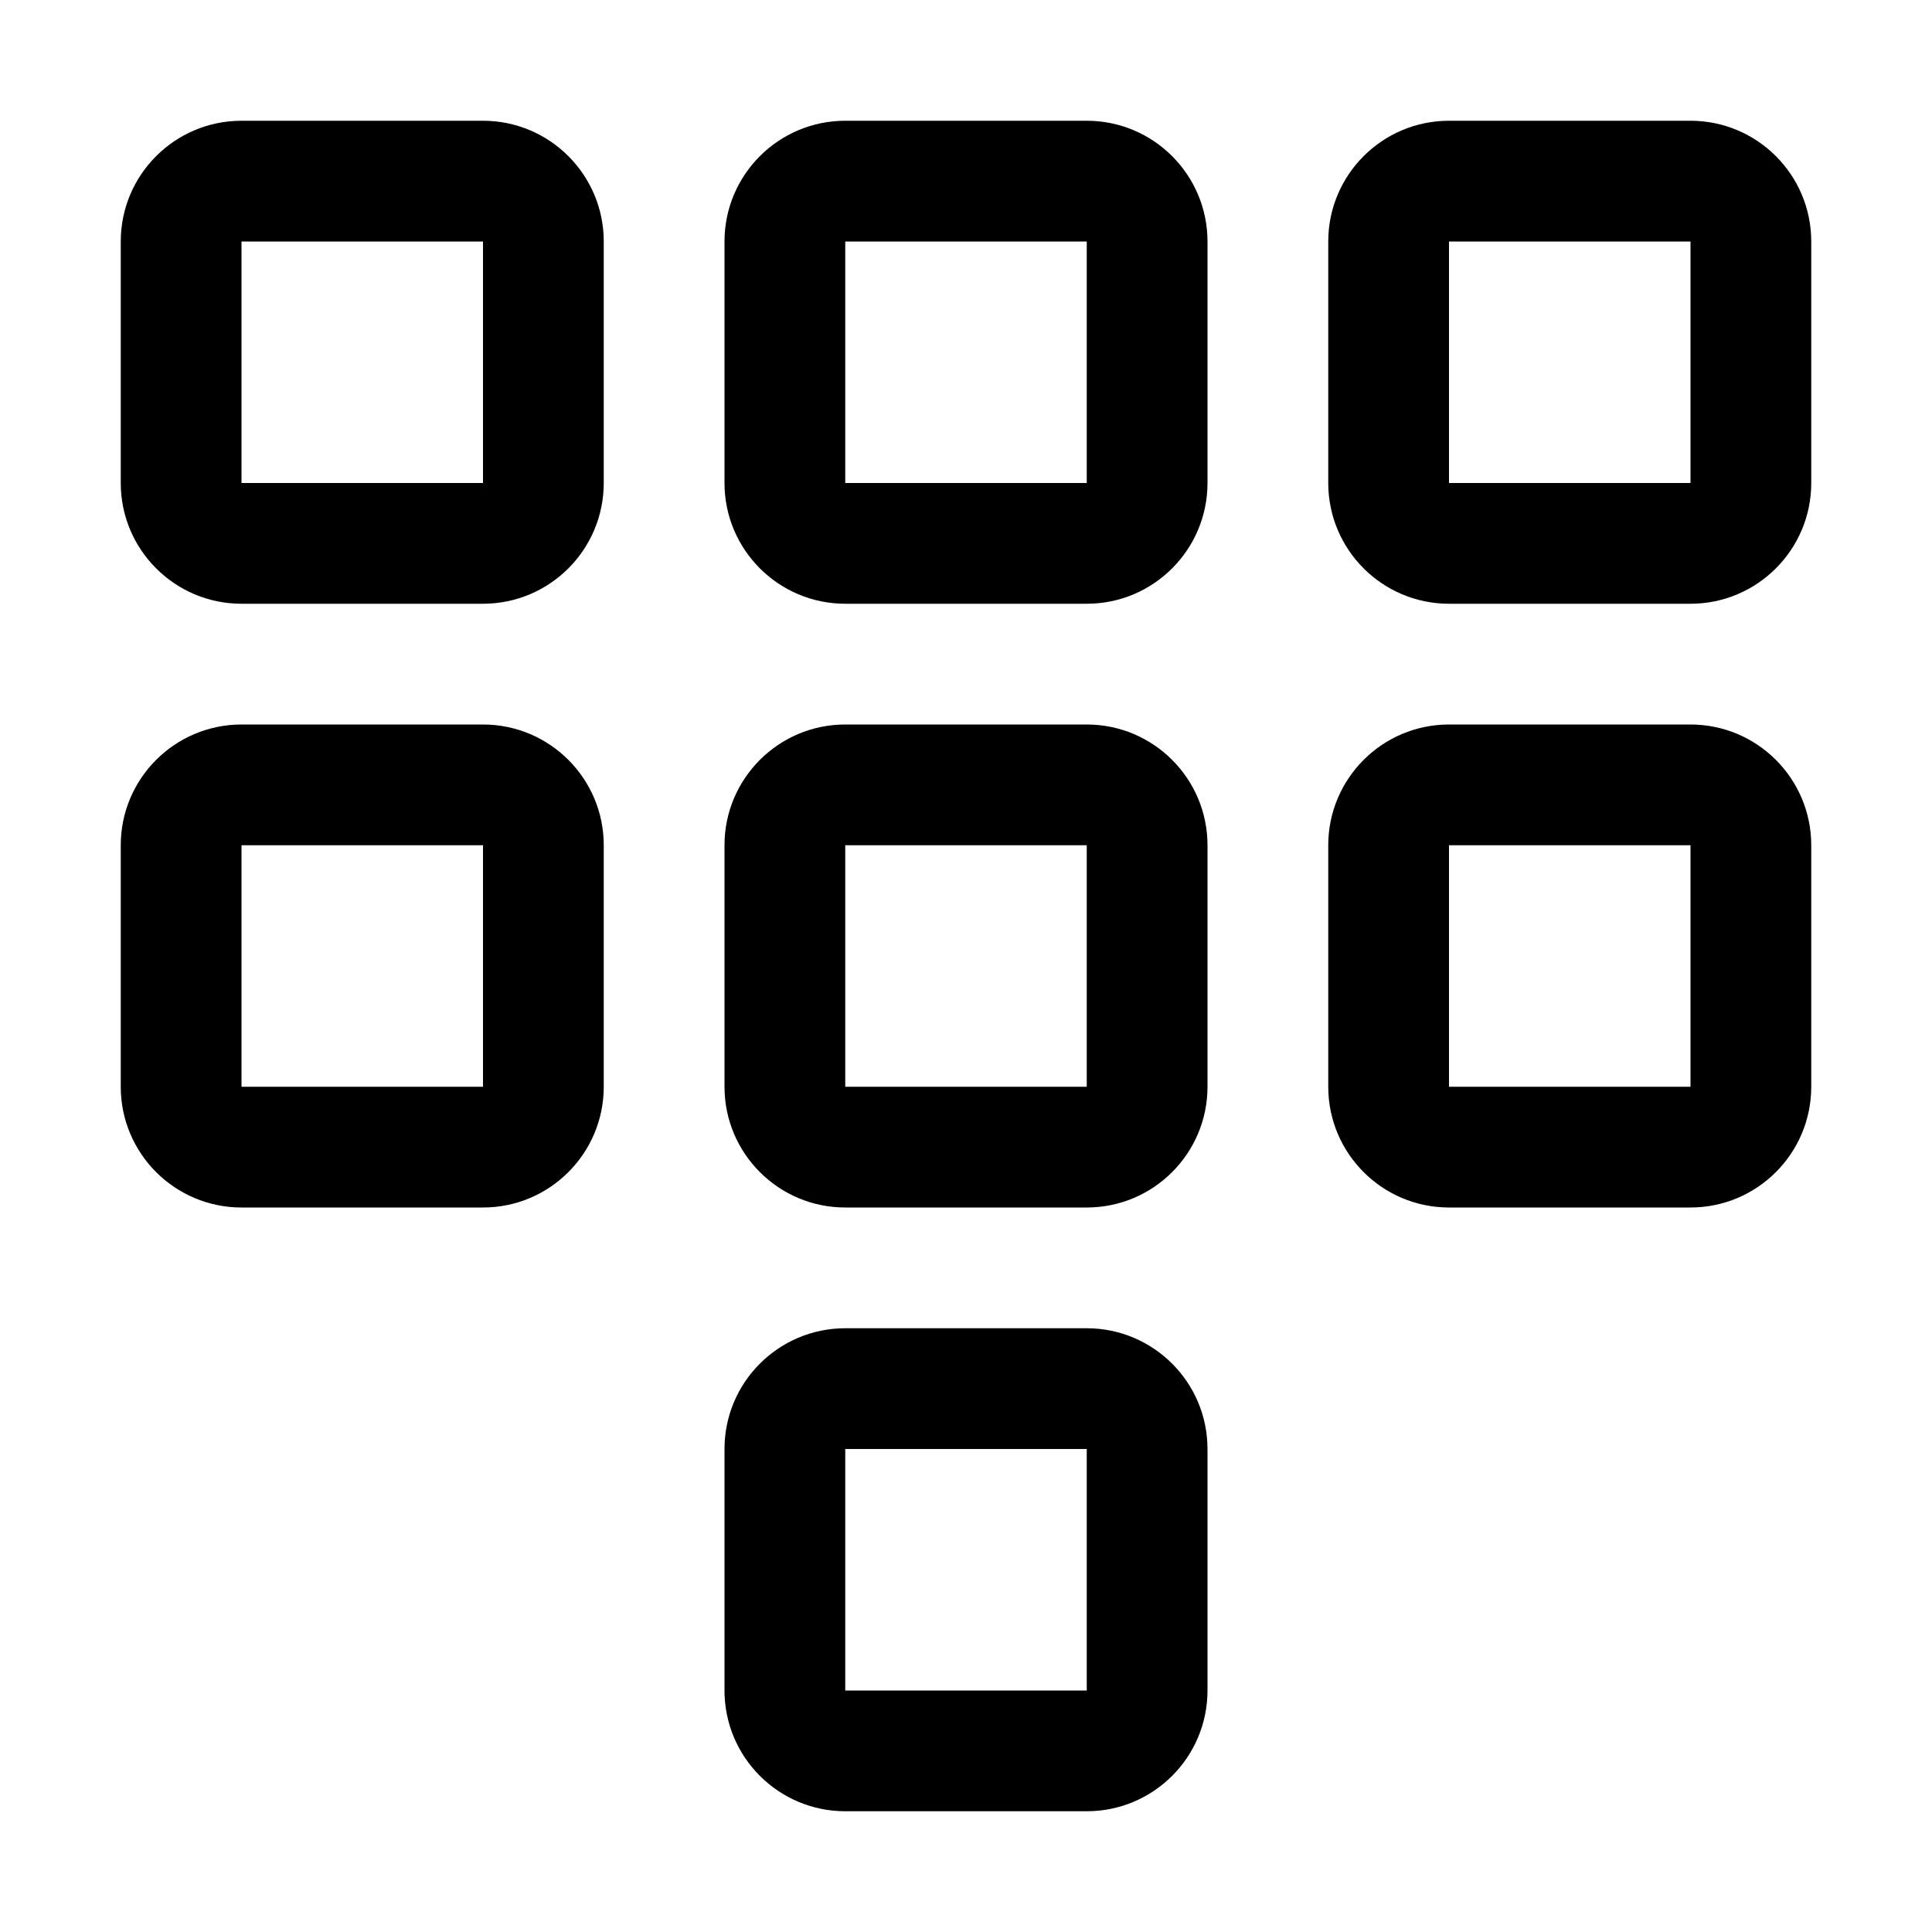
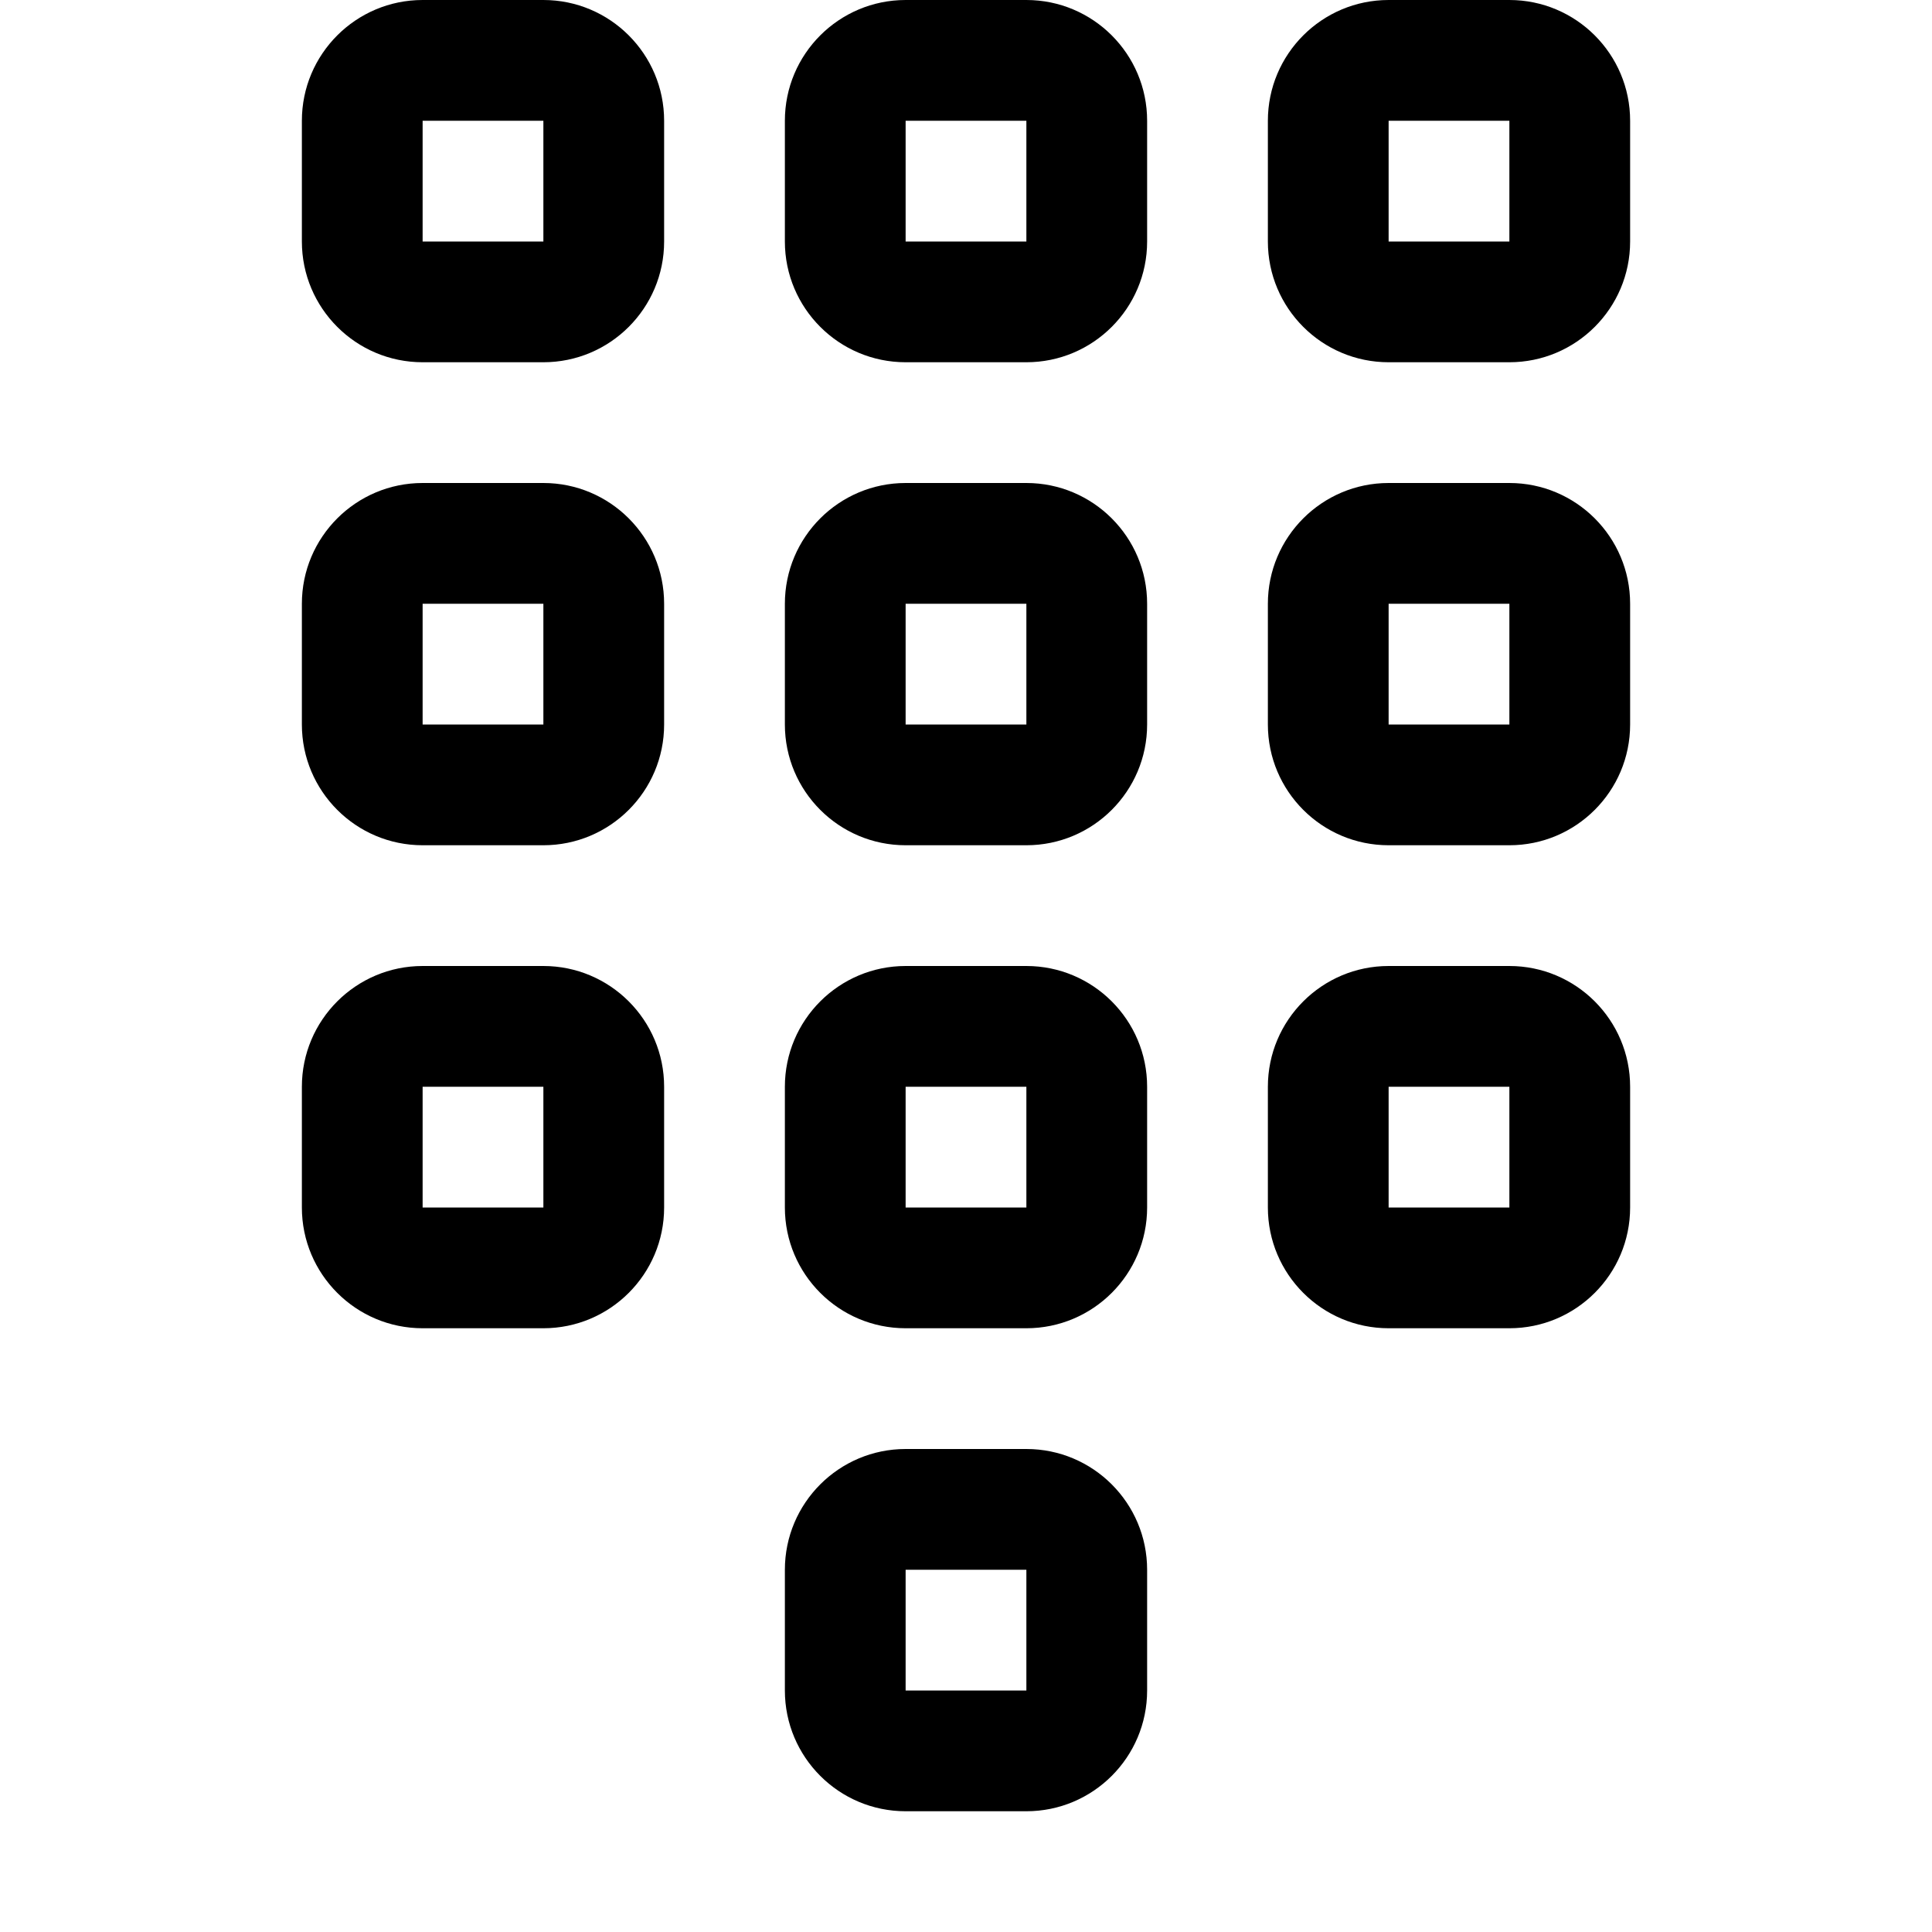
<svg xmlns="http://www.w3.org/2000/svg" style="isolation:isolate" viewBox="0 0 16 16" width="16pt" height="16pt">
  <defs>
-     <clipPath id="_clipPath_LrWc5XEgoaqPfiAg44gnmKBlC8cfxYQU">
+     <clipPath id="_clipPath_sqgOEd92N4axgc3z5ilmND7HQb1iGN9j">
      <rect width="16" height="16" />
    </clipPath>
  </defs>
-   <g clip-path="url(#_clipPath_LrWc5XEgoaqPfiAg44gnmKBlC8cfxYQU)">
-     <path d=" M 4 2 L 4 4 L 2 4 L 2 2 L 4 2 L 4 2 L 4 2 L 4 2 L 4 2 L 4 2 L 4 2 Z  M 14 2 L 14 4 L 12 4 L 12 2 L 14 2 L 14 2 L 14 2 L 14 2 L 14 2 L 14 2 Z  M 14 7 L 14 9 L 12 9 L 12 7 L 14 7 L 14 7 L 14 7 L 14 7 L 14 7 Z  M 9 7 L 9 9 L 7 9 L 7 7 L 9 7 L 9 7 L 9 7 L 9 7 Z  M 9 2 L 9 4 L 7 4 L 7 2 L 9 2 L 9 2 L 9 2 L 9 2 L 9 2 L 9 2 L 9 2 Z  M 4 7 L 4 9 L 2 9 L 2 7 L 4 7 L 4 7 L 4 7 Z  M 2 6 L 4 6 C 4.552 6 5 6.448 5 7 L 5 9 C 5 9.552 4.552 10 4 10 L 2 10 C 1.448 10 1 9.552 1 9 L 1 7 C 1 6.448 1.448 6 2 6 L 2 6 L 2 6 L 2 6 L 2 6 L 2 6 L 2 6 L 2 6 L 2 6 Z  M 12 1 L 14 1 C 14.552 1 15 1.448 15 2 L 15 4 C 15 4.552 14.552 5 14 5 L 12 5 C 11.448 5 11 4.552 11 4 L 11 2 C 11 1.448 11.448 1 12 1 L 12 1 L 12 1 L 12 1 L 12 1 L 12 1 L 12 1 L 12 1 L 12 1 L 12 1 L 12 1 L 12 1 Z  M 12 6 L 14 6 C 14.552 6 15 6.448 15 7 L 15 9 C 15 9.552 14.552 10 14 10 L 12 10 C 11.448 10 11 9.552 11 9 L 11 7 C 11 6.448 11.448 6 12 6 L 12 6 L 12 6 L 12 6 L 12 6 L 12 6 L 12 6 L 12 6 L 12 6 L 12 6 L 12 6 Z  M 7 6 L 9 6 C 9.552 6 10 6.448 10 7 L 10 9 C 10 9.552 9.552 10 9 10 L 7 10 C 6.448 10 6 9.552 6 9 L 6 7 C 6 6.448 6.448 6 7 6 L 7 6 L 7 6 L 7 6 L 7 6 L 7 6 L 7 6 L 7 6 L 7 6 L 7 6 Z  M 2 1 L 4 1 C 4.552 1 5 1.448 5 2 L 5 4 C 5 4.552 4.552 5 4 5 L 2 5 C 1.448 5 1 4.552 1 4 L 1 2 C 1 1.448 1.448 1 2 1 L 2 1 L 2 1 L 2 1 L 2 1 L 2 1 L 2 1 L 2 1 L 2 1 L 2 1 L 2 1 L 2 1 L 2 1 Z  M 7 1 L 9 1 C 9.552 1 10 1.448 10 2 L 10 4 C 10 4.552 9.552 5 9 5 L 7 5 C 6.448 5 6 4.552 6 4 L 6 2 C 6 1.448 6.448 1 7 1 L 7 1 L 7 1 L 7 1 L 7 1 L 7 1 L 7 1 L 7 1 L 7 1 L 7 1 L 7 1 L 7 1 L 7 1 Z  M 9 12 L 9 14 L 7 14 L 7 12 L 9 12 L 9 12 Z  M 7 11 L 9 11 C 9.552 11 10 11.448 10 12 L 10 14 C 10 14.552 9.552 15 9 15 L 7 15 C 6.448 15 6 14.552 6 14 L 6 12 C 6 11.448 6.448 11 7 11 L 7 11 L 7 11 L 7 11 L 7 11 L 7 11 L 7 11 L 7 11 Z " fill-rule="evenodd" fill="rgb(0,0,0)" />
+   <g clip-path="url(#_clipPath_sqgOEd92N4axgc3z5ilmND7HQb1iGN9j)">
+     <path d=" M 7.5 1 L 8.5 1 L 8.5 2 L 7.5 2 L 7.5 1 L 7.5 1 L 7.5 1 L 7.5 1 L 7.5 1 L 7.5 1 L 7.5 1 L 7.5 1 L 7.5 1 L 7.5 1 Z  M 3.5 1 L 4.5 1 L 4.5 2 L 3.5 2 L 3.5 1 L 3.5 1 L 3.5 1 L 3.5 1 L 3.5 1 L 3.5 1 L 3.5 1 L 3.5 1 L 3.5 1 L 3.5 1 Z  M 11.5 5 L 12.5 5 L 12.5 6 L 11.5 6 L 11.5 5 L 11.5 5 L 11.5 5 L 11.5 5 L 11.5 5 L 11.5 5 Z  M 11.5 1 L 12.5 1 L 12.5 2 L 11.5 2 L 11.5 1 L 11.5 1 L 11.5 1 L 11.5 1 L 11.5 1 L 11.5 1 L 11.5 1 L 11.5 1 L 11.5 1 Z  M 7.5 9 L 8.5 9 L 8.5 10 L 7.5 10 L 7.5 9 L 7.5 9 L 7.5 9 L 7.5 9 L 7.5 9 Z  M 7.5 5 L 8.5 5 L 8.5 6 L 7.5 6 L 7.5 5 L 7.5 5 L 7.5 5 L 7.5 5 L 7.5 5 L 7.5 5 L 7.5 5 L 7.5 5 Z  M 3.5 9 L 4.5 9 L 4.5 10 L 3.5 10 L 3.5 9 L 3.5 9 L 3.5 9 L 3.5 9 Z  M 3.5 5 L 4.5 5 L 4.5 6 L 3.5 6 L 3.5 5 L 3.5 5 L 3.5 5 L 3.5 5 L 3.5 5 L 3.5 5 L 3.5 5 Z  M 11.5 9 L 12.5 9 L 12.5 10 L 11.5 10 L 11.5 9 L 11.5 9 L 11.5 9 Z  M 11.5 8 L 12.5 8 C 13.052 8 13.5 8.448 13.5 9 L 13.5 10 C 13.5 10.552 13.052 11 12.5 11 L 11.5 11 C 10.948 11 10.5 10.552 10.5 10 L 10.5 9 C 10.5 8.448 10.948 8 11.5 8 L 11.5 8 L 11.5 8 Z  M 7.5 0 L 8.5 0 C 9.052 0 9.5 0.448 9.5 1 L 9.5 2 C 9.5 2.552 9.052 3 8.5 3 L 7.5 3 C 6.948 3 6.5 2.552 6.5 2 L 6.5 1 C 6.5 0.448 6.948 0 7.5 0 L 7.5 0 L 7.5 0 L 7.5 0 L 7.5 0 L 7.5 0 L 7.5 0 L 7.5 0 L 7.5 0 L 7.5 0 Z  M 3.5 0 L 4.5 0 C 5.052 0 5.5 0.448 5.5 1 L 5.5 2 C 5.5 2.552 5.052 3 4.5 3 L 3.5 3 C 2.948 3 2.5 2.552 2.5 2 L 2.5 1 C 2.5 0.448 2.948 0 3.5 0 L 3.5 0 L 3.5 0 L 3.5 0 L 3.5 0 L 3.5 0 L 3.5 0 L 3.5 0 L 3.5 0 L 3.5 0 Z  M 11.5 4 L 12.5 4 C 13.052 4 13.5 4.448 13.5 5 L 13.5 6 C 13.5 6.552 13.052 7 12.5 7 L 11.5 7 C 10.948 7 10.5 6.552 10.5 6 L 10.5 5 C 10.5 4.448 10.948 4 11.5 4 L 11.5 4 L 11.5 4 L 11.5 4 L 11.5 4 L 11.5 4 Z  M 11.5 0 L 12.5 0 C 13.052 0 13.5 0.448 13.5 1 L 13.5 2 C 13.5 2.552 13.052 3 12.5 3 L 11.5 3 C 10.948 3 10.5 2.552 10.5 2 L 10.5 1 C 10.5 0.448 10.948 0 11.5 0 L 11.5 0 L 11.5 0 L 11.5 0 L 11.5 0 L 11.5 0 L 11.5 0 L 11.5 0 L 11.5 0 Z  M 7.5 8 L 8.5 8 C 9.052 8 9.5 8.448 9.5 9 L 9.5 10 C 9.5 10.552 9.052 11 8.5 11 L 7.5 11 C 6.948 11 6.5 10.552 6.5 10 L 6.5 9 C 6.5 8.448 6.948 8 7.5 8 L 7.5 8 L 7.5 8 L 7.5 8 L 7.5 8 Z  M 7.5 4 L 8.5 4 C 9.052 4 9.5 4.448 9.5 5 L 9.5 6 C 9.5 6.552 9.052 7 8.5 7 L 7.5 7 C 6.948 7 6.5 6.552 6.5 6 L 6.5 5 C 6.5 4.448 6.948 4 7.5 4 L 7.5 4 L 7.5 4 L 7.5 4 L 7.5 4 L 7.5 4 L 7.5 4 L 7.5 4 Z  M 3.5 8 L 4.5 8 C 5.052 8 5.5 8.448 5.5 9 L 5.5 10 C 5.5 10.552 5.052 11 4.5 11 L 3.5 11 C 2.948 11 2.5 10.552 2.5 10 L 2.5 9 C 2.5 8.448 2.948 8 3.5 8 L 3.5 8 L 3.5 8 L 3.5 8 Z  M 3.5 4 L 4.5 4 C 5.052 4 5.5 4.448 5.5 5 L 5.5 6 C 5.5 6.552 5.052 7 4.5 7 L 3.5 7 C 2.948 7 2.5 6.552 2.5 6 L 2.5 5 C 2.5 4.448 2.948 4 3.5 4 L 3.5 4 L 3.5 4 L 3.5 4 L 3.5 4 L 3.5 4 L 3.5 4 Z  M 7.5 13 L 8.5 13 L 8.5 14 L 7.5 14 L 7.5 13 L 7.5 13 Z  M 7.5 12 L 8.5 12 C 9.052 12 9.5 12.448 9.5 13 L 9.5 14 C 9.5 14.552 9.052 15 8.5 15 L 7.5 15 C 6.948 15 6.5 14.552 6.5 14 L 6.5 13 C 6.5 12.448 6.948 12 7.5 12 L 7.5 12 Z " fill-rule="evenodd" fill="rgb(0,0,0)" />
  </g>
</svg>
